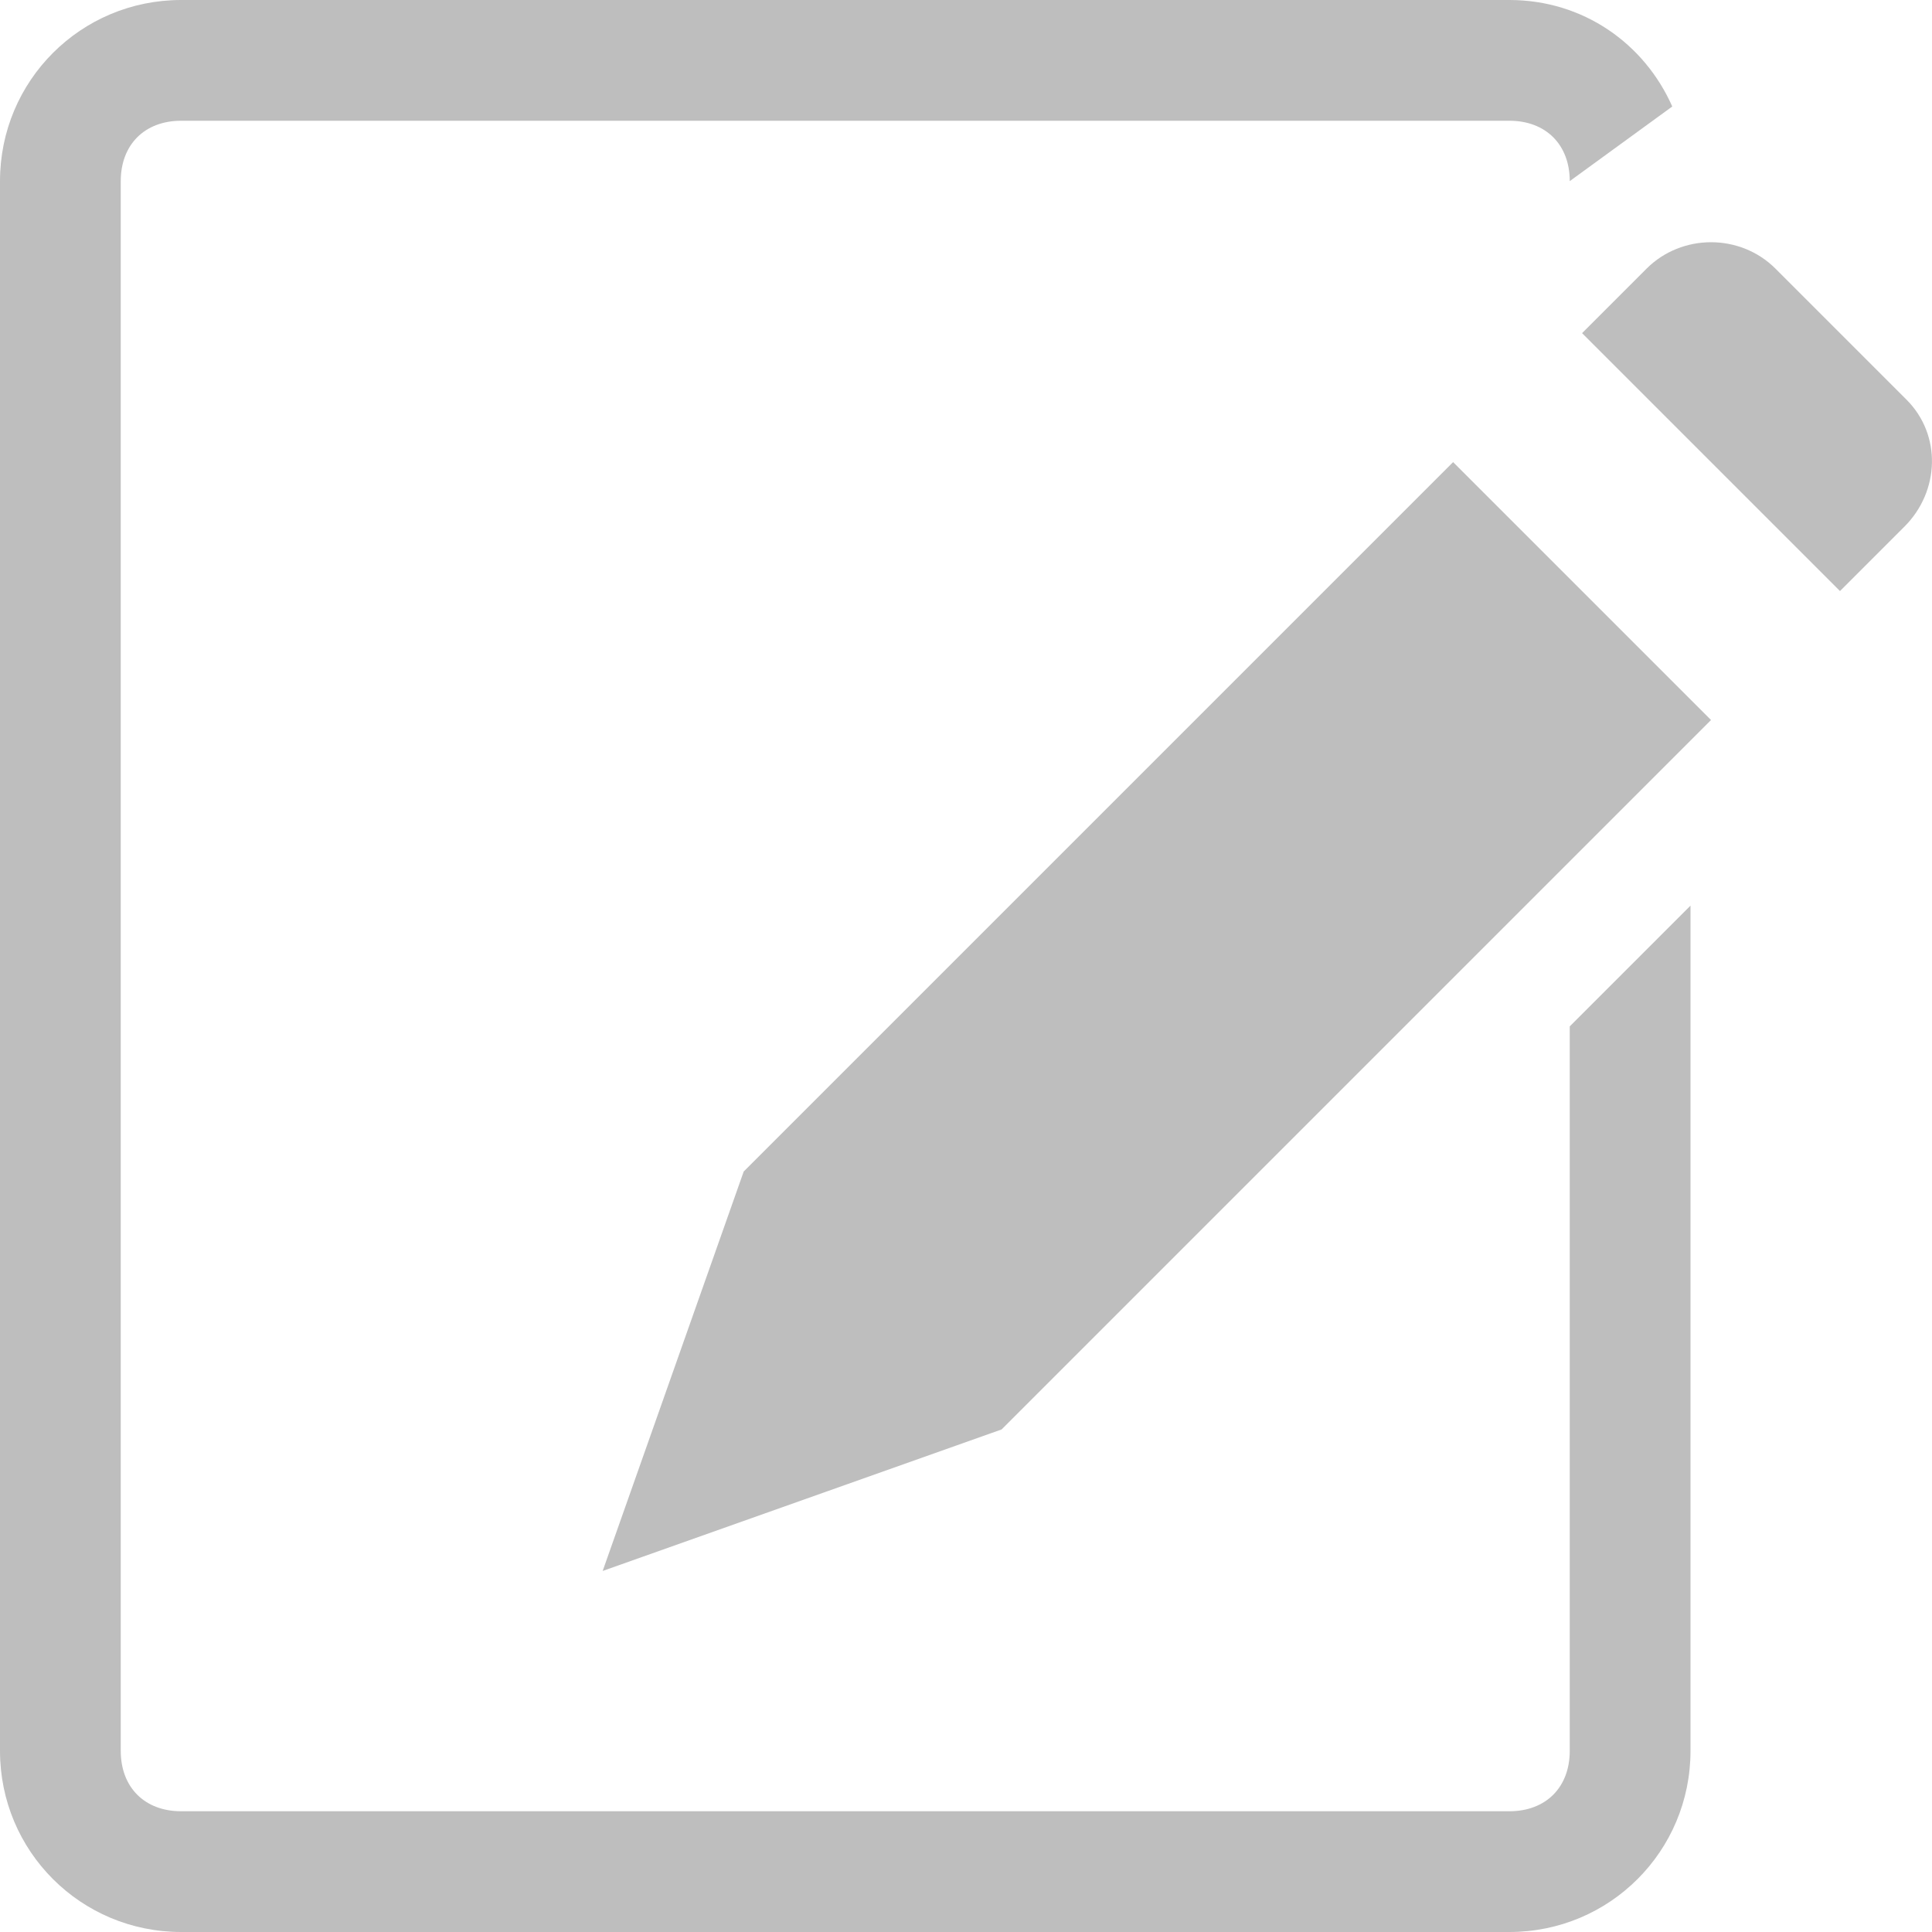
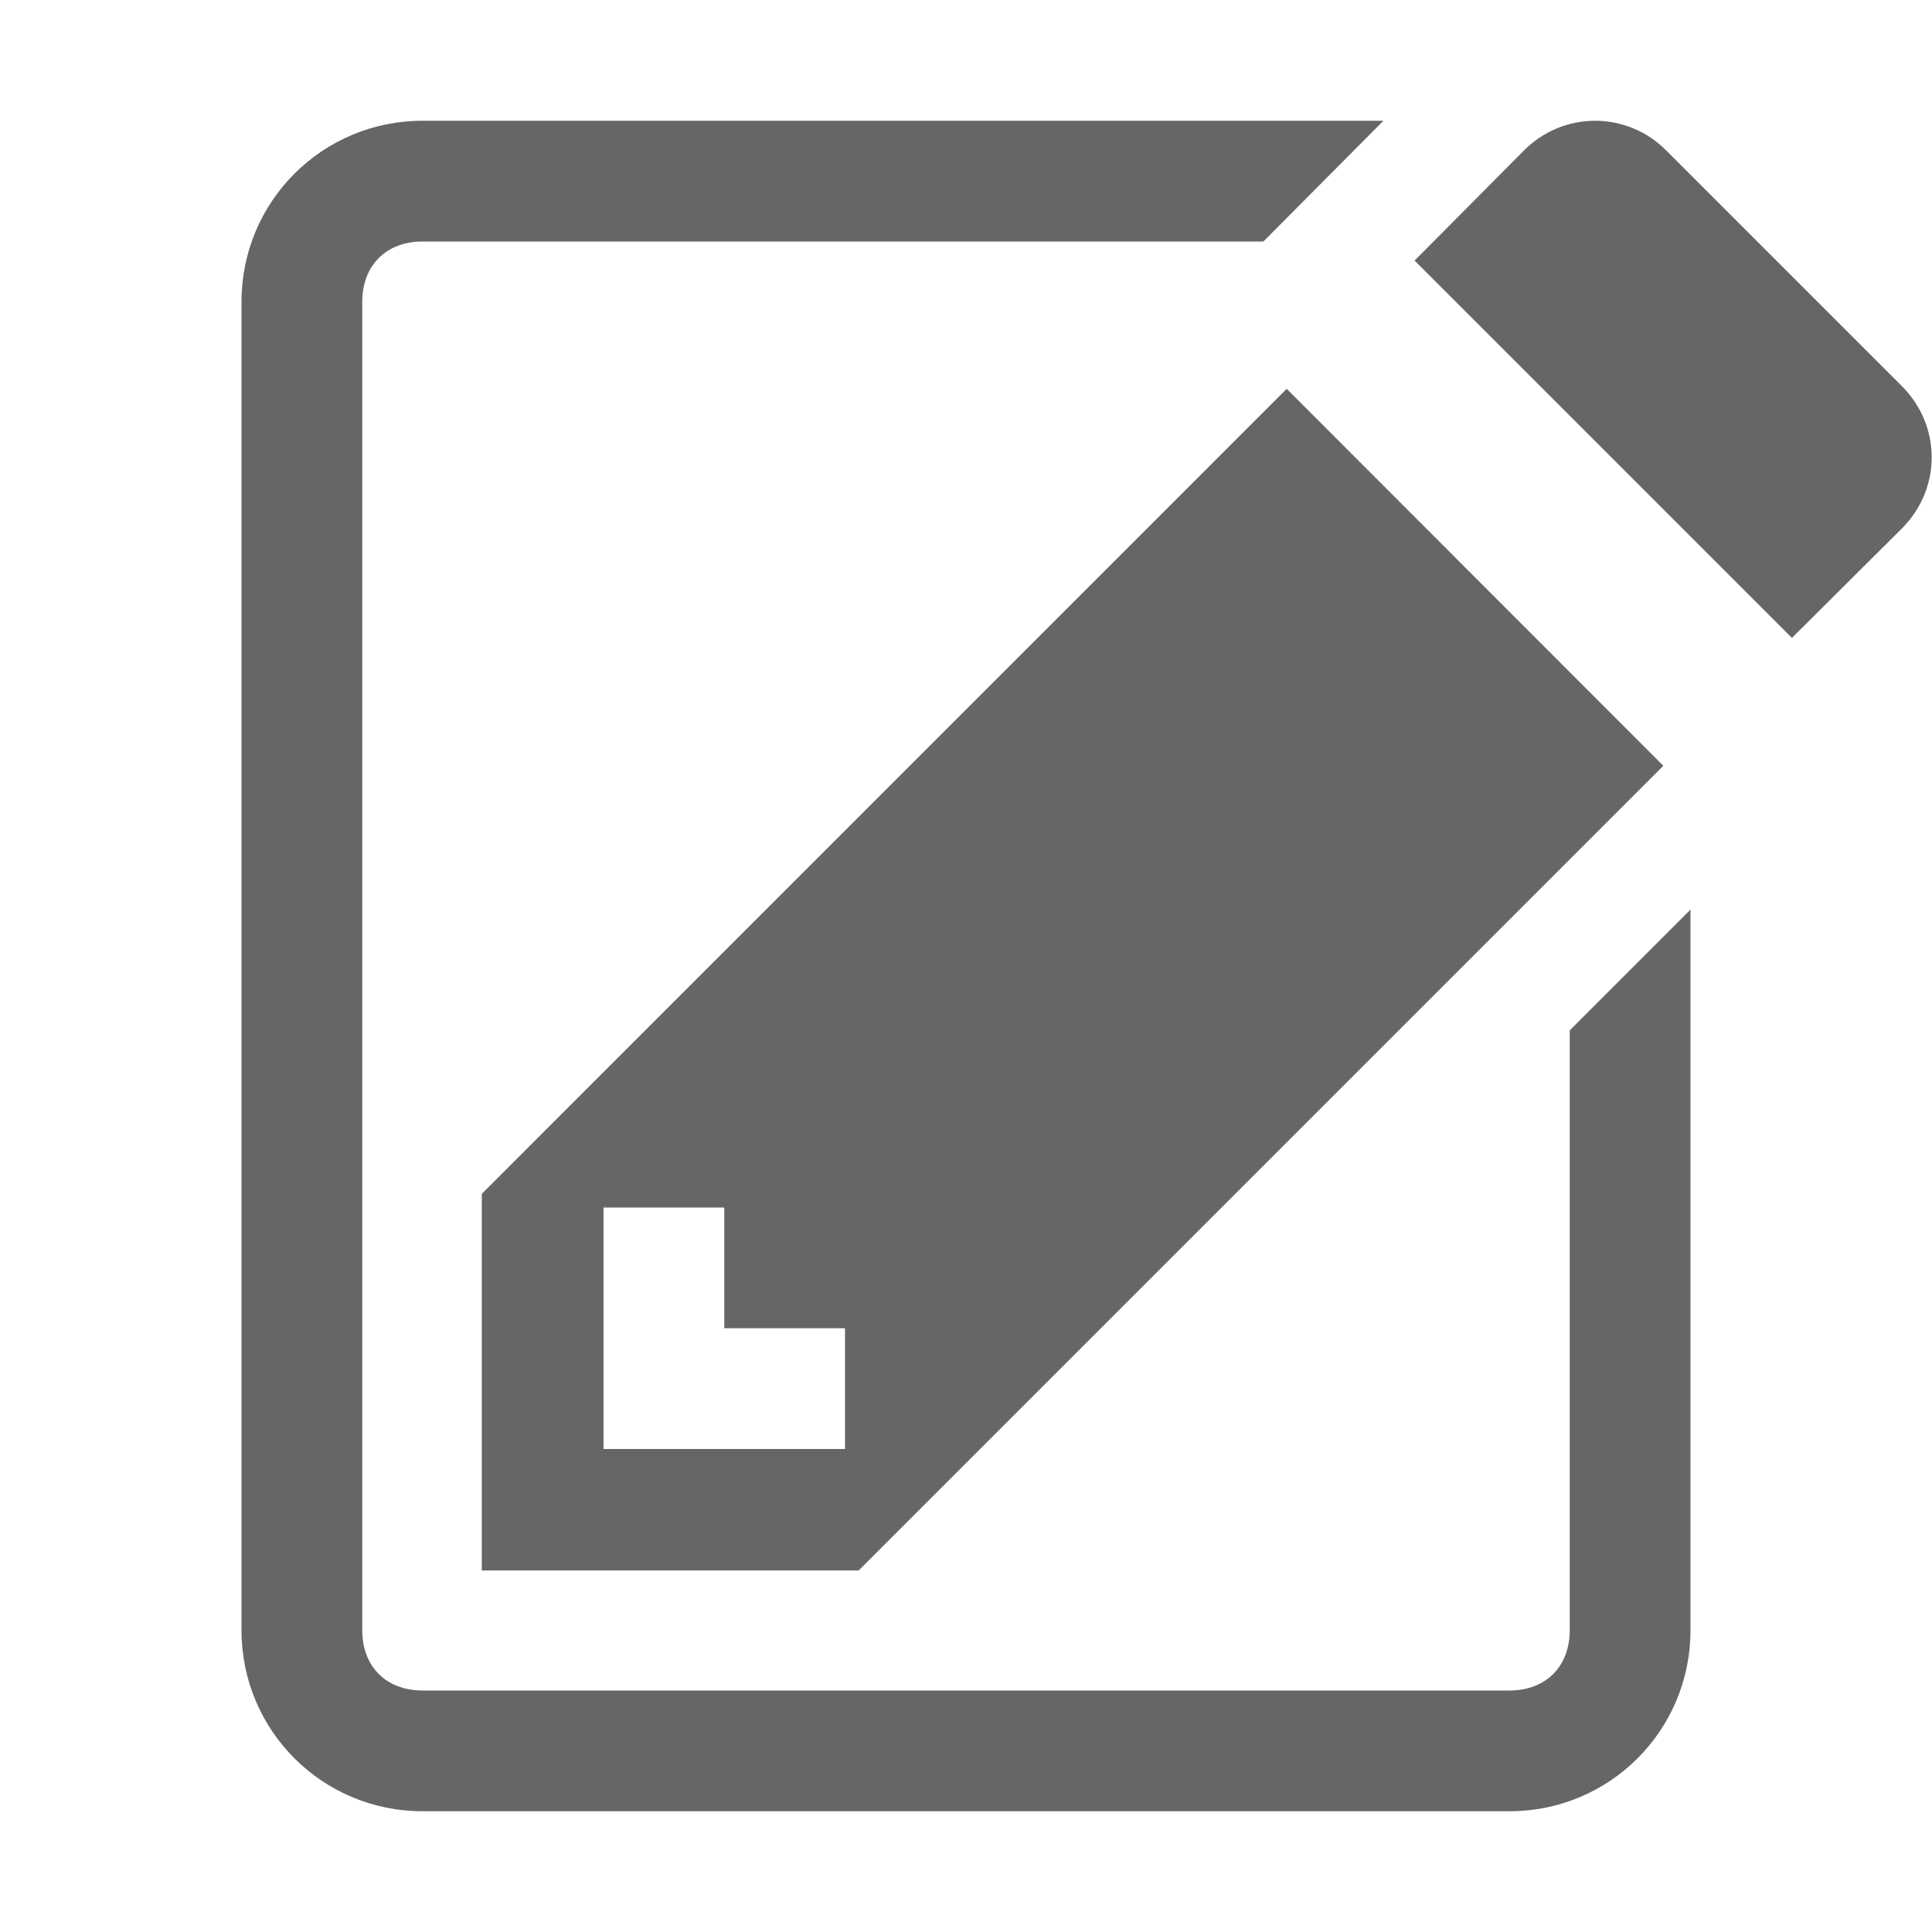
- <svg xmlns="http://www.w3.org/2000/svg" xmlns:xlink="http://www.w3.org/1999/xlink" version="1.1" width="16" height="16" id="svg3020">
-   <defs id="defs3022">
-     <linearGradient gradientUnits="userSpaceOnUse" xlink:href="#linearGradient3600-3-0" id="linearGradient3737-0" y2="17.001" x2="6" y1="4.001" x1="6" />
-     <linearGradient gradientUnits="userSpaceOnUse" xlink:href="#linearGradient3104-8-1" id="linearGradient3735-8" y2="2.001" x2="2" y1="18.001" x1="2" />
-     <linearGradient id="linearGradient3104-8-1">
-       <stop offset="0" style="stop-color:#969696;stop-opacity:1" id="stop3106-1-4" />
-       <stop offset="1" style="stop-color:#bebebe;stop-opacity:1" id="stop3108-2-0" />
-     </linearGradient>
-     <linearGradient id="linearGradient3600-3-0">
-       <stop offset="0" style="stop-color:#ffffff;stop-opacity:1" id="stop3602-9-5" />
-       <stop offset="1" style="stop-color:#e6e6e6;stop-opacity:1" id="stop3604-4-9" />
-     </linearGradient>
-     <linearGradient gradientTransform="matrix(0.3763801,0.03615261,0.03669995,0.374874,-2.218281,-1.1331)" gradientUnits="userSpaceOnUse" xlink:href="#linearGradient3191-577-2" id="linearGradient3156-1" y2="41.392" x2="9.522" y1="37.372" x1="5.518" />
-     <linearGradient gradientTransform="matrix(0.4040235,-0.4056919,0.6073752,0.602268,-17.63669,0.462492)" gradientUnits="userSpaceOnUse" xlink:href="#linearGradient3290-678-0" id="linearGradient3154-8" y2="26.03" x2="9" y1="29.057" x1="9" />
-     <linearGradient gradientTransform="matrix(0.4040235,-0.4056919,0.6073752,0.6022679,-17.17737,-2.1969969e-4)" gradientUnits="userSpaceOnUse" xlink:href="#linearGradient3223-699-9" id="linearGradient3152-2" y2="30" x2="30.038" y1="24.99" x1="30.038" />
-     <linearGradient gradientTransform="matrix(0.4040235,-0.4056919,0.6073752,0.6022679,-17.06166,-0.1164056)" gradientUnits="userSpaceOnUse" xlink:href="#linearGradient3240-907-4" id="linearGradient3150-6" y2="30" x2="30.038" y1="24.99" x1="30.038" />
-     <linearGradient gradientTransform="matrix(0.4040235,-0.4056919,0.6073752,0.6022679,-17.58139,0.4054707)" gradientUnits="userSpaceOnUse" xlink:href="#linearGradient3223-768-9" id="linearGradient3148-6" y2="30" x2="30.038" y1="24.99" x1="30.038" />
-     <linearGradient gradientTransform="matrix(0.4040235,-0.4056919,0.6073752,0.6022679,-17.46568,0.2892868)" gradientUnits="userSpaceOnUse" xlink:href="#linearGradient3240-686-8" id="linearGradient3146-7" y2="30" x2="30.038" y1="24.99" x1="30.038" />
-     <linearGradient gradientTransform="matrix(0.4040235,-0.4056919,0.6073752,0.6022679,-17.98347,0.8092126)" gradientUnits="userSpaceOnUse" xlink:href="#linearGradient3223-789-4" id="linearGradient3144-0" y2="30" x2="30.038" y1="24.99" x1="30.038" />
-     <linearGradient gradientTransform="matrix(0.4040235,-0.4056919,0.6073752,0.6022679,-17.86776,0.6930272)" gradientUnits="userSpaceOnUse" xlink:href="#linearGradient3240-279-2" id="linearGradient3142-9" y2="30" x2="30.038" y1="24.99" x1="30.038" />
-     <linearGradient spreadMethod="pad" gradientTransform="matrix(0.415777,-0.4174938,0.518983,0.5146192,-15.74723,2.650367)" gradientUnits="userSpaceOnUse" xlink:href="#linearGradient3155-40-3" id="linearGradient3140-9" y2="31.211" x2="23.576" y1="25.357" x1="23.576" />
-     <linearGradient id="linearGradient3191-577-2">
-       <stop offset="0" style="stop-color:#dbce48;stop-opacity:1" id="stop2613-6" />
-       <stop offset="1" style="stop-color:#c5b625;stop-opacity:1" id="stop2615-7" />
-     </linearGradient>
-     <linearGradient id="linearGradient3290-678-0">
-       <stop offset="0" style="stop-color:#ece5a5;stop-opacity:1" id="stop2607-7" />
-       <stop offset="1" style="stop-color:#fcfbf2;stop-opacity:1" id="stop2609-6" />
-     </linearGradient>
-     <linearGradient id="linearGradient3223-699-9">
-       <stop offset="0" style="stop-color:#b1b1b1;stop-opacity:1" id="stop2599-9" />
-       <stop offset="0.5" style="stop-color:#ffffff;stop-opacity:1" id="stop2601-5" />
-       <stop offset="1" style="stop-color:#8f8f8f;stop-opacity:1" id="stop2603-5" />
-     </linearGradient>
-     <linearGradient id="linearGradient3240-907-4">
-       <stop offset="0" style="stop-color:#565656;stop-opacity:1" id="stop2591-5" />
-       <stop offset="0.5" style="stop-color:#9a9a9a;stop-opacity:1" id="stop2593-9" />
-       <stop offset="1" style="stop-color:#545454;stop-opacity:1" id="stop2595-0" />
-     </linearGradient>
-     <linearGradient id="linearGradient3223-768-9">
-       <stop offset="0" style="stop-color:#b1b1b1;stop-opacity:1" id="stop2583-9" />
-       <stop offset="0.5" style="stop-color:#ffffff;stop-opacity:1" id="stop2585-7" />
-       <stop offset="1" style="stop-color:#8f8f8f;stop-opacity:1" id="stop2587-4" />
-     </linearGradient>
-     <linearGradient id="linearGradient3240-686-8">
-       <stop offset="0" style="stop-color:#565656;stop-opacity:1" id="stop2575-7" />
-       <stop offset="0.5" style="stop-color:#9a9a9a;stop-opacity:1" id="stop2577-8" />
-       <stop offset="1" style="stop-color:#545454;stop-opacity:1" id="stop2579-9" />
-     </linearGradient>
-     <linearGradient id="linearGradient3223-789-4">
-       <stop offset="0" style="stop-color:#b1b1b1;stop-opacity:1" id="stop2567-3" />
-       <stop offset="0.5" style="stop-color:#ffffff;stop-opacity:1" id="stop2569-0" />
-       <stop offset="1" style="stop-color:#8f8f8f;stop-opacity:1" id="stop2571-5" />
-     </linearGradient>
-     <linearGradient id="linearGradient3240-279-2">
-       <stop offset="0" style="stop-color:#565656;stop-opacity:1" id="stop2559-3" />
-       <stop offset="0.5" style="stop-color:#9a9a9a;stop-opacity:1" id="stop2561-8" />
-       <stop offset="1" style="stop-color:#545454;stop-opacity:1" id="stop2563-7" />
-     </linearGradient>
-     <linearGradient id="linearGradient3155-40-3">
-       <stop offset="0" style="stop-color:#181818;stop-opacity:1" id="stop2541-6" />
-       <stop offset="0.135" style="stop-color:#dbdbdb;stop-opacity:1" id="stop2543-9" />
-       <stop offset="0.202" style="stop-color:#a4a4a4;stop-opacity:1" id="stop2545-9" />
-       <stop offset="0.27" style="stop-color:#ffffff;stop-opacity:1" id="stop2547-9" />
-       <stop offset="0.447" style="stop-color:#8d8d8d;stop-opacity:1" id="stop2549-2" />
-       <stop offset="0.571" style="stop-color:#959595;stop-opacity:1" id="stop2551-9" />
-       <stop offset="0.72" style="stop-color:#cecece;stop-opacity:1" id="stop2553-1" />
-       <stop offset="1" style="stop-color:#181818;stop-opacity:1" id="stop2555-6" />
-     </linearGradient>
-   </defs>
-   <path style="color:#bebebe;fill:#bebebe;fill-opacity:1;fill-rule:nonzero;stroke:none;stroke-width:1;marker:none;visibility:visible;display:inline;overflow:visible;enable-background:accumulate" d="M 1.5,0 C 0.669,0 0,0.669 0,1.5 l 0,13 C 0,15.331 0.669,16 1.5,16 l 11,0 c 0.831,0 1.5,-0.669 1.5,-1.5 l 0,-7 -1,1 0,6 c 0,0.302 -0.198,0.5 -0.5,0.5 l -11,0 C 1.198,15 1,14.802 1,14.5 L 1,1.5 C 1,1.198 1.198,1 1.5,1 l 11,0 C 12.802,1 13,1.198 13,1.5 L 13.849,0.882 C 13.618,0.36 13.111,0 12.5,0 z" id="rect3289" />
-   <path d="M 6.159,9.702 4.991,13.01 8.295,11.838 14.17,5.963 12.034,3.827 z m 6.943,-6.943 2.136,2.136 0.534,-0.534 c 0.292,-0.292 0.309,-0.759 0.017,-1.051 L 14.704,2.225 c -0.292,-0.292 -0.776,-0.292 -1.068,0 z" id="rect2994" style="color:#bebebe;fill:#bebebe;fill-opacity:1;fill-rule:nonzero;stroke:none;stroke-width:1;marker:none;visibility:visible;display:inline;overflow:visible;enable-background:accumulate" />
+ <svg xmlns="http://www.w3.org/2000/svg" height="16" width="16" id="svg2" version="1.1">
+   <defs id="defs10" />
+   <g transform="translate(-812.002 -524)" id="g4">
+     <path color="#bebebe" d="M815.502 525c-.831 0-1.5.669-1.5 1.5v11c0 .831.669 1.5 1.5 1.5h9c.831 0 1.5-.669 1.5-1.5v-5.967l-1 1v4.967c0 .302-.198.5-.5.5h-9c-.302 0-.5-.198-.5-.5v-11c0-.302.198-.5.5-.5h6.963l.994-1zm9.71 0a.83.83 0 0 0-.589.246l-.906.912 3.125 3.125.91-.906c.33-.33.33-.85 0-1.18l-1.95-1.95a.83.83 0 0 0-.59-.247zm-2.554 2.22l-6.666 6.667v3.119h3.121l6.664-6.664zM817 534h1v1h1v1h-2z" fill="#666" overflow="visible" style="marker:none" id="path6" />
+   </g>
</svg>
